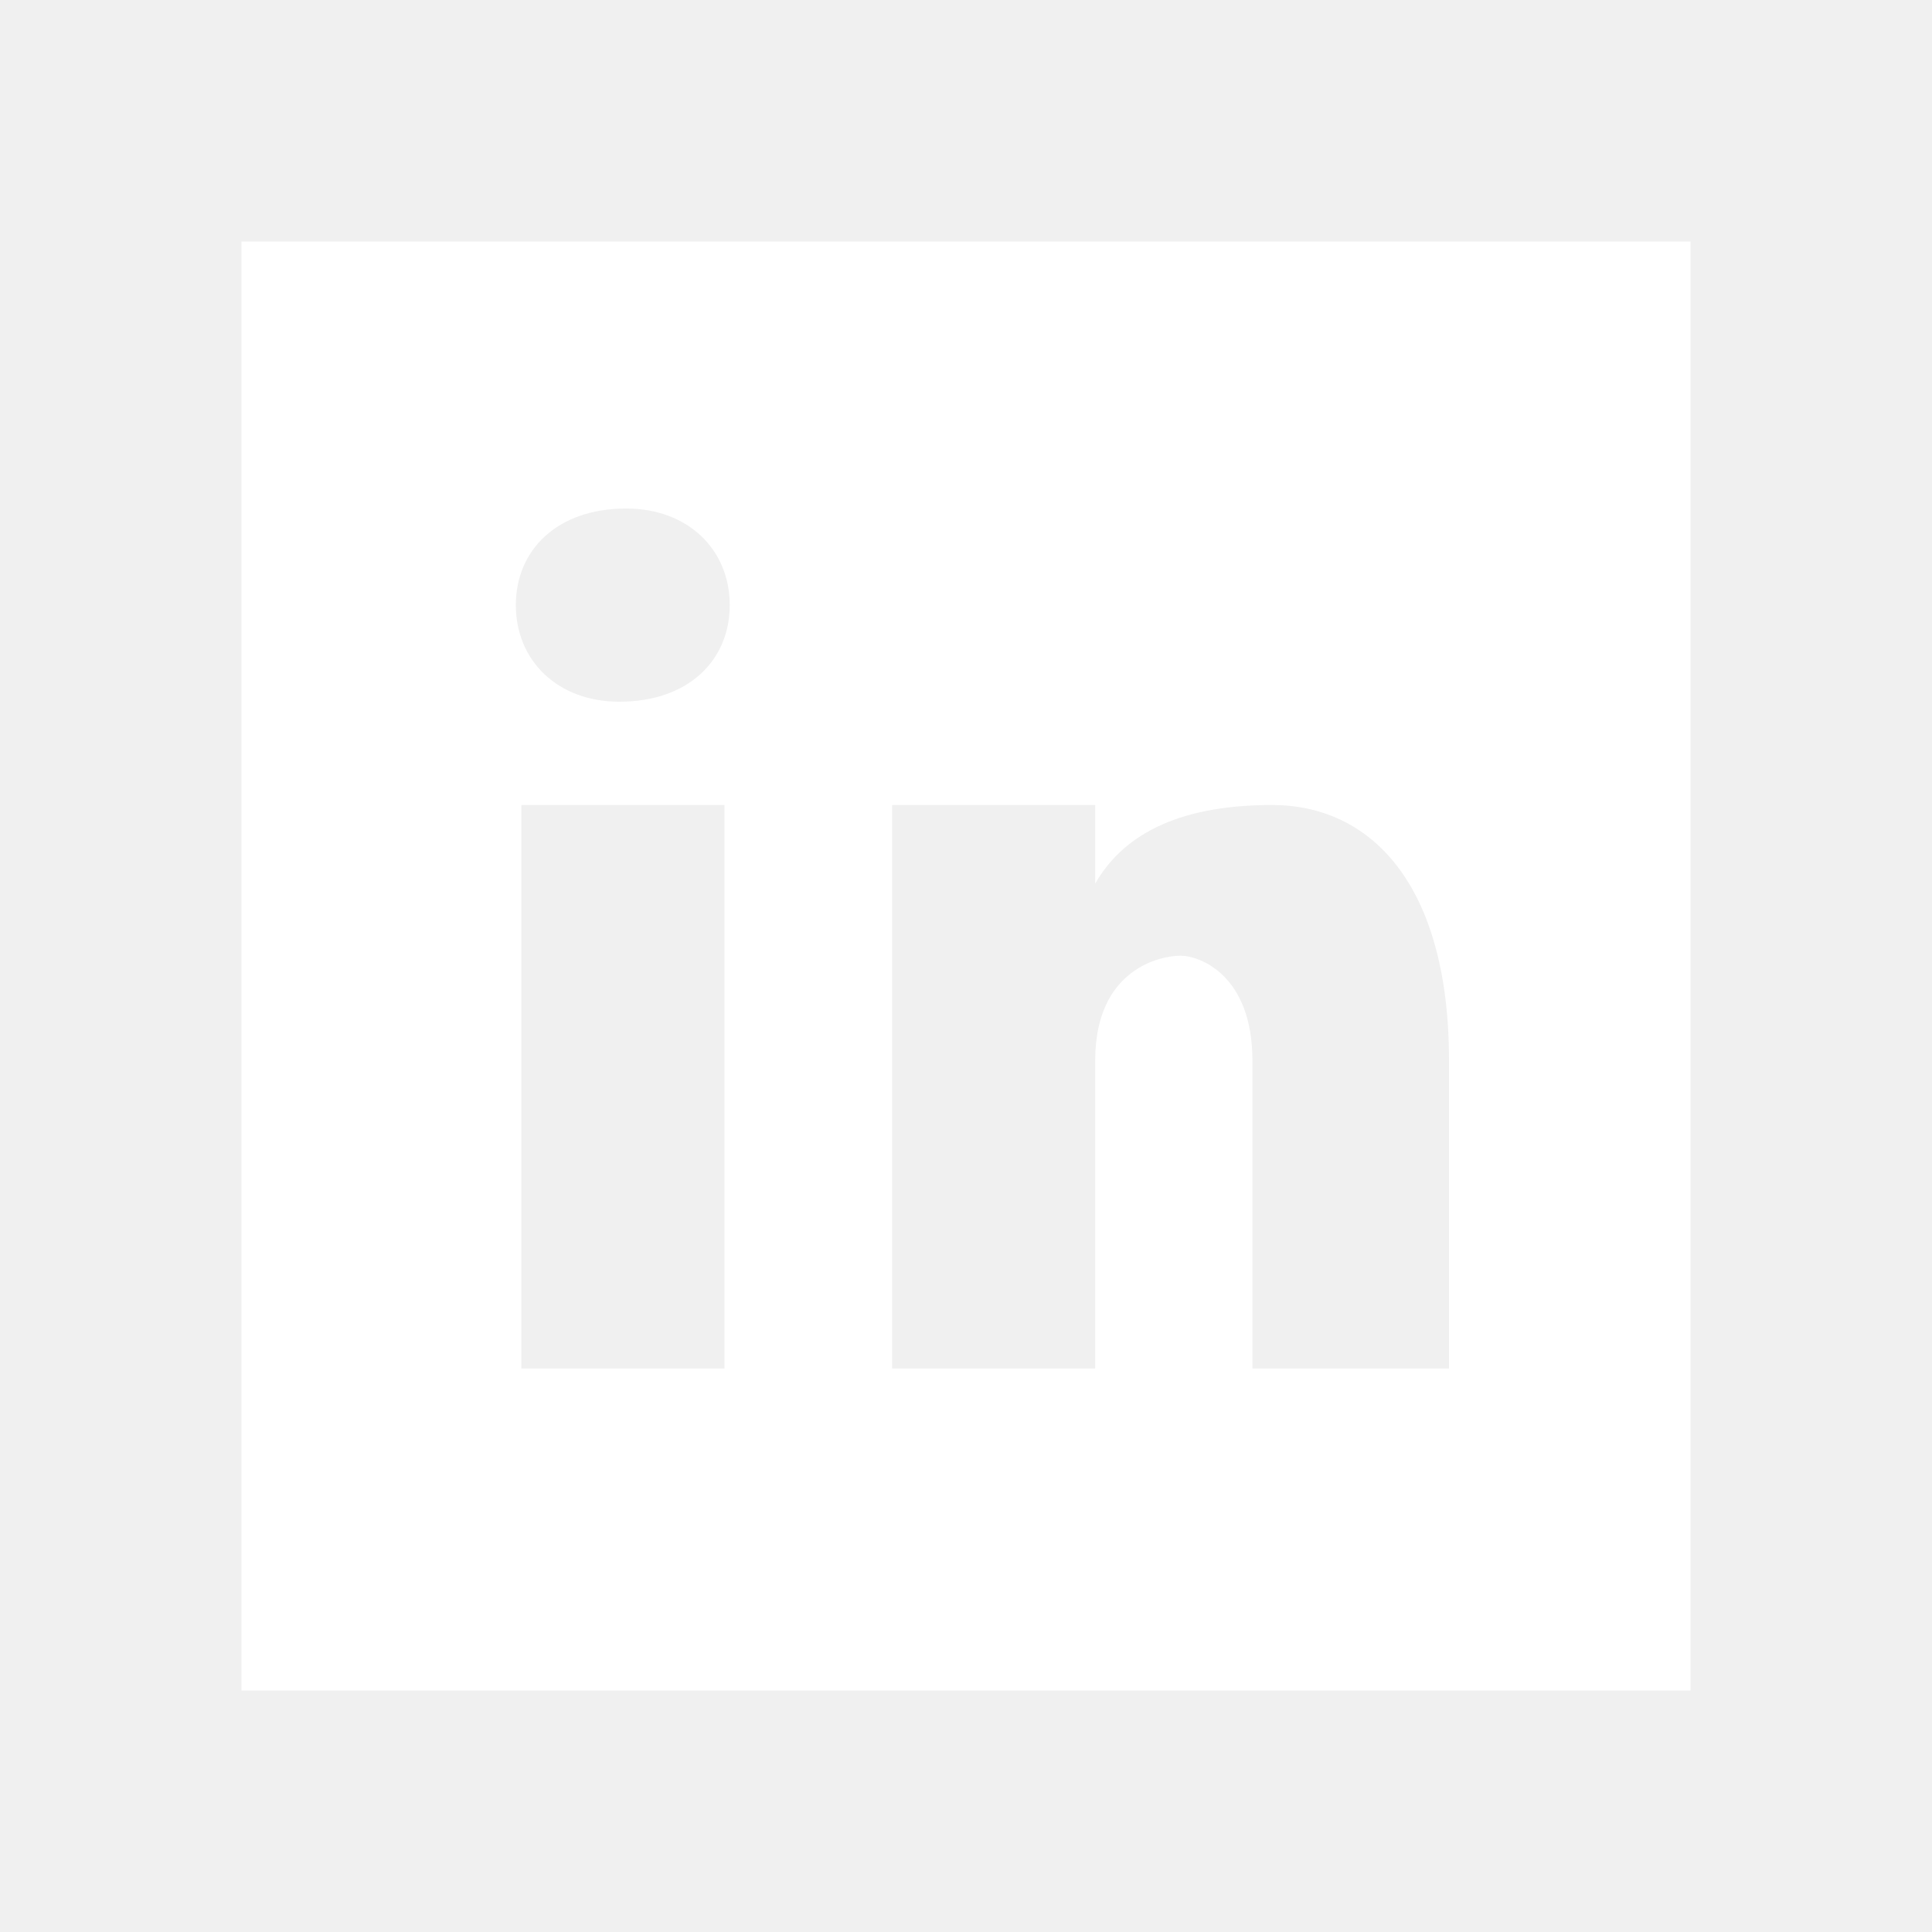
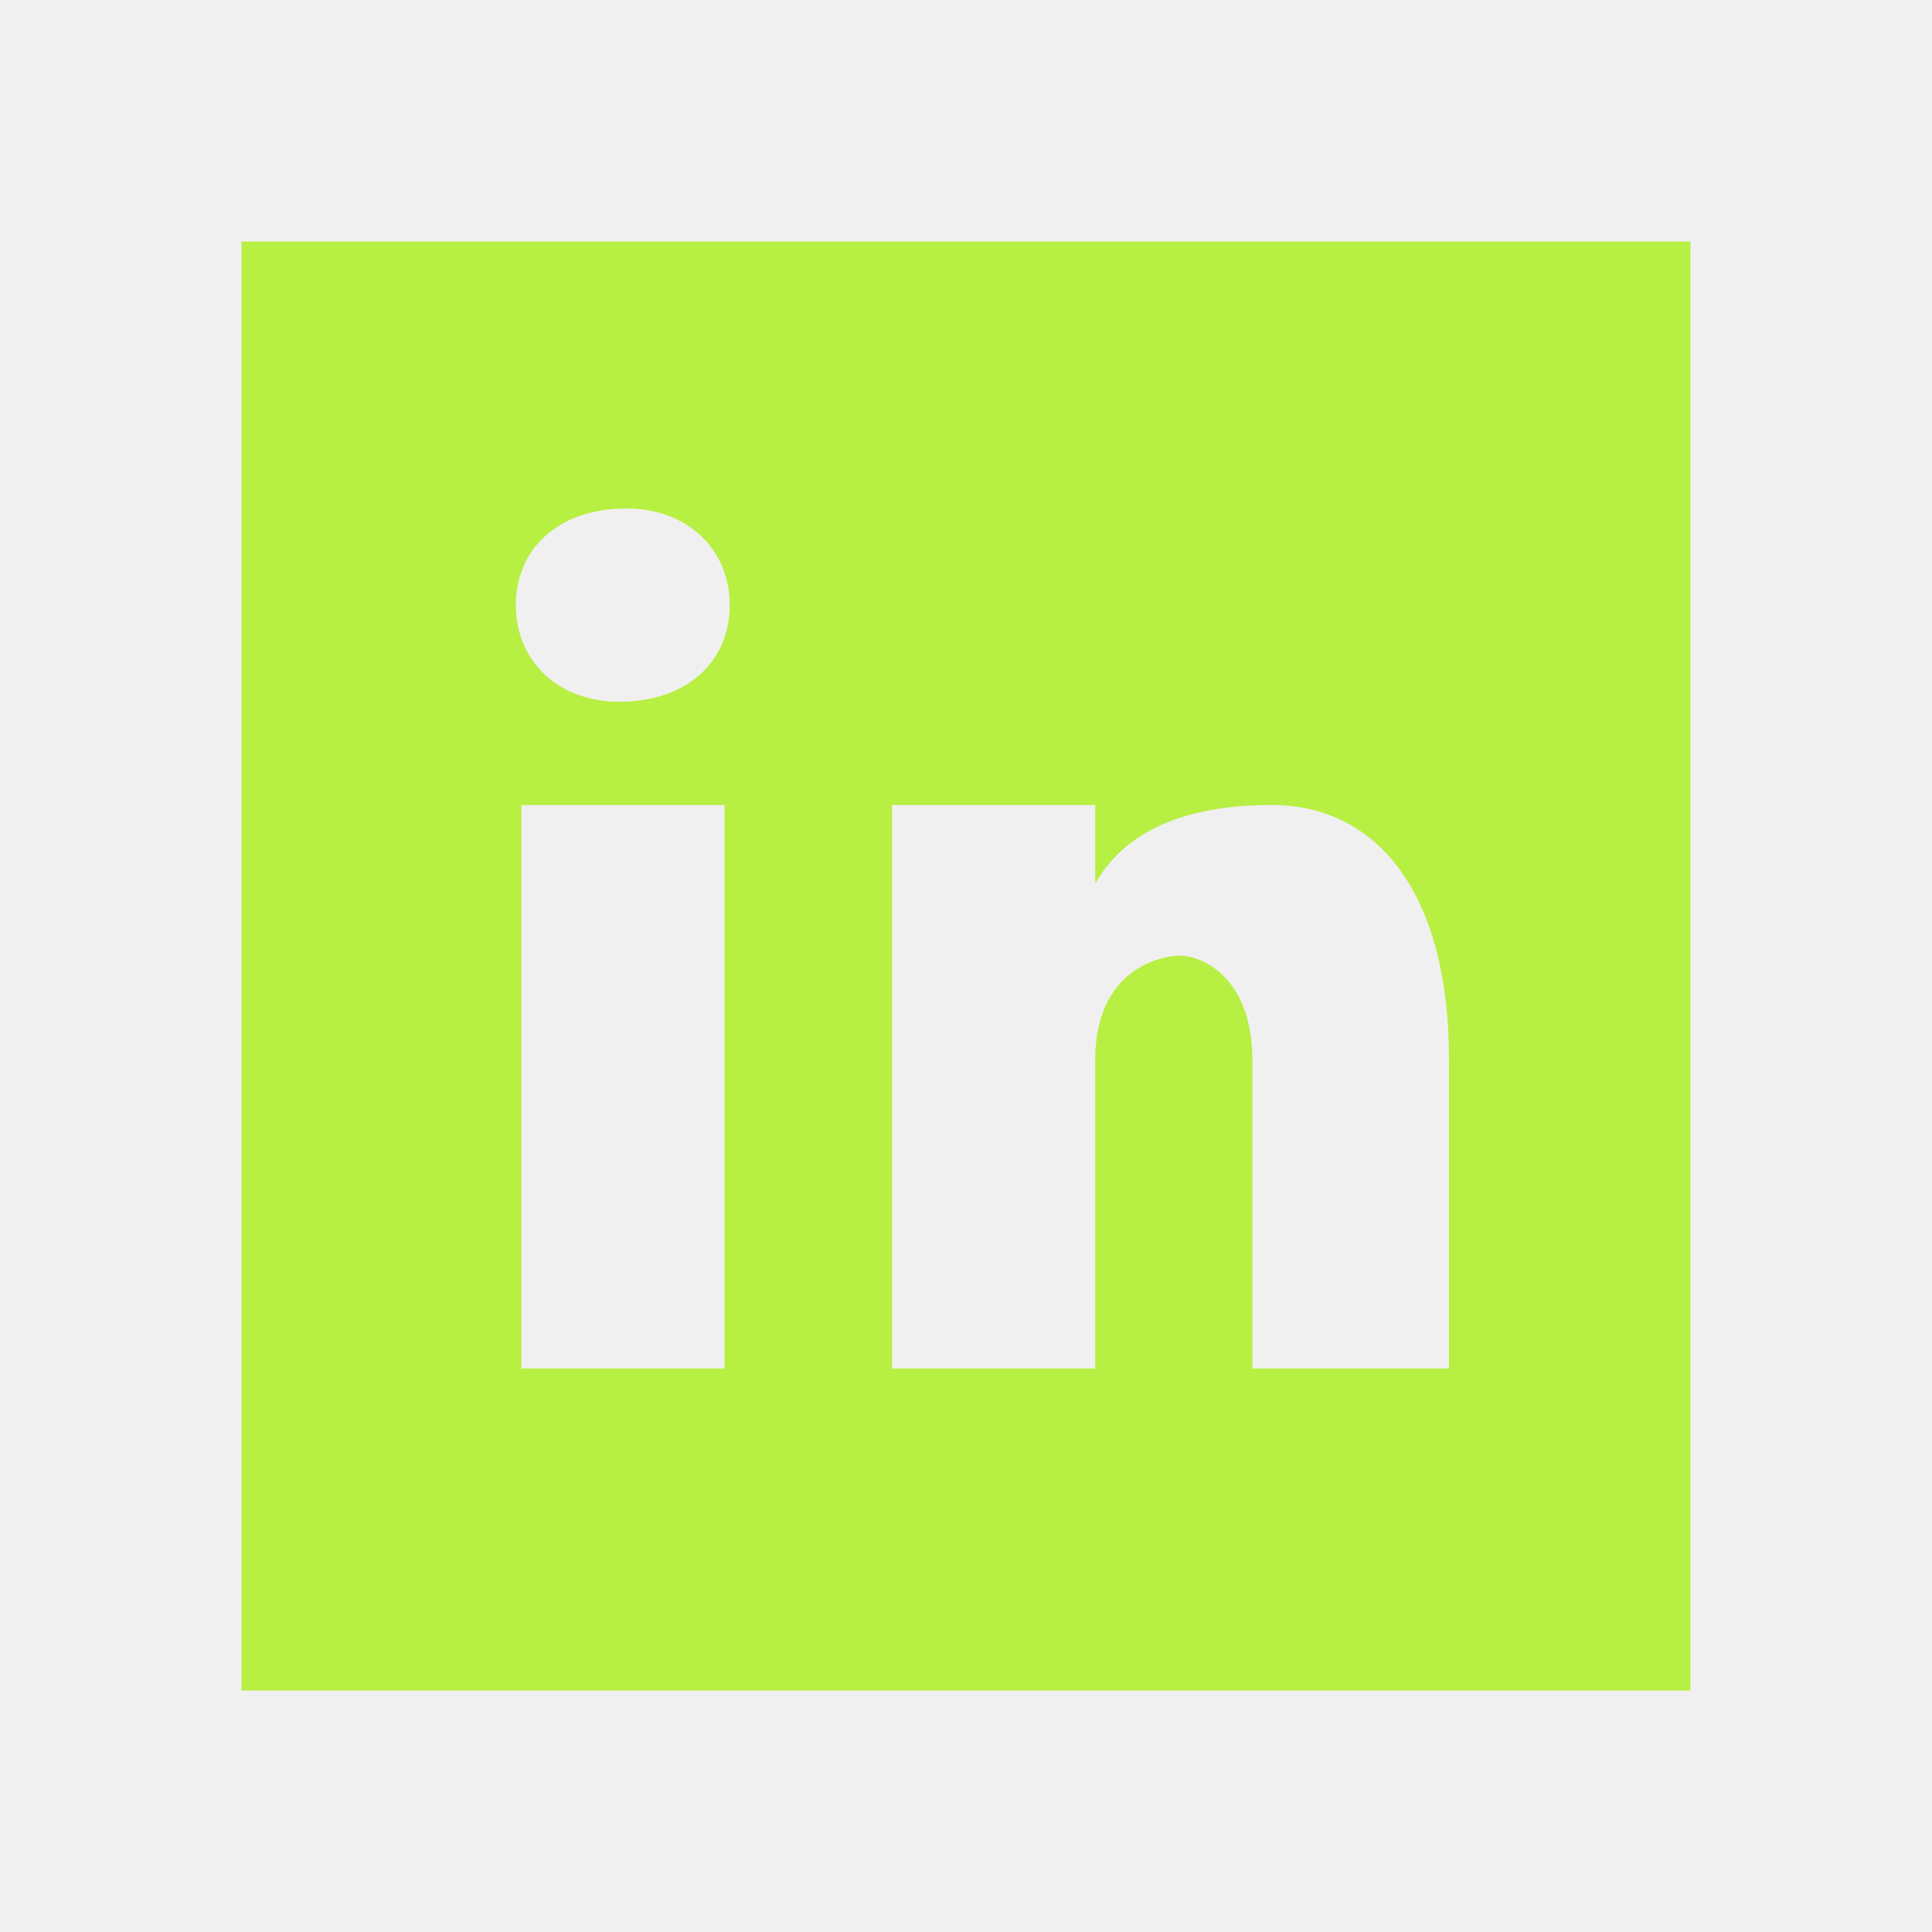
- <svg xmlns="http://www.w3.org/2000/svg" fill="#FFFFFF" viewBox="0 0 24 24" width="50px" height="50px">
+ <svg xmlns="http://www.w3.org/2000/svg" fill="#B8EF43" viewBox="0 0 24 24" width="50px" height="50px">
  <path d="M21,3H3v18h18V3z M9,17H6.477v-7H9V17z M7.694,8.717c-0.771,0-1.286-0.514-1.286-1.2s0.514-1.2,1.371-1.2 c0.771,0,1.286,0.514,1.286,1.2S8.551,8.717,7.694,8.717z M18,17h-2.442v-3.826c0-1.058-0.651-1.302-0.895-1.302 s-1.058,0.163-1.058,1.302c0,0.163,0,3.826,0,3.826h-2.523v-7h2.523v0.977C13.93,10.407,14.581,10,15.802,10 C17.023,10,18,10.977,18,13.174V17z" />
</svg>
